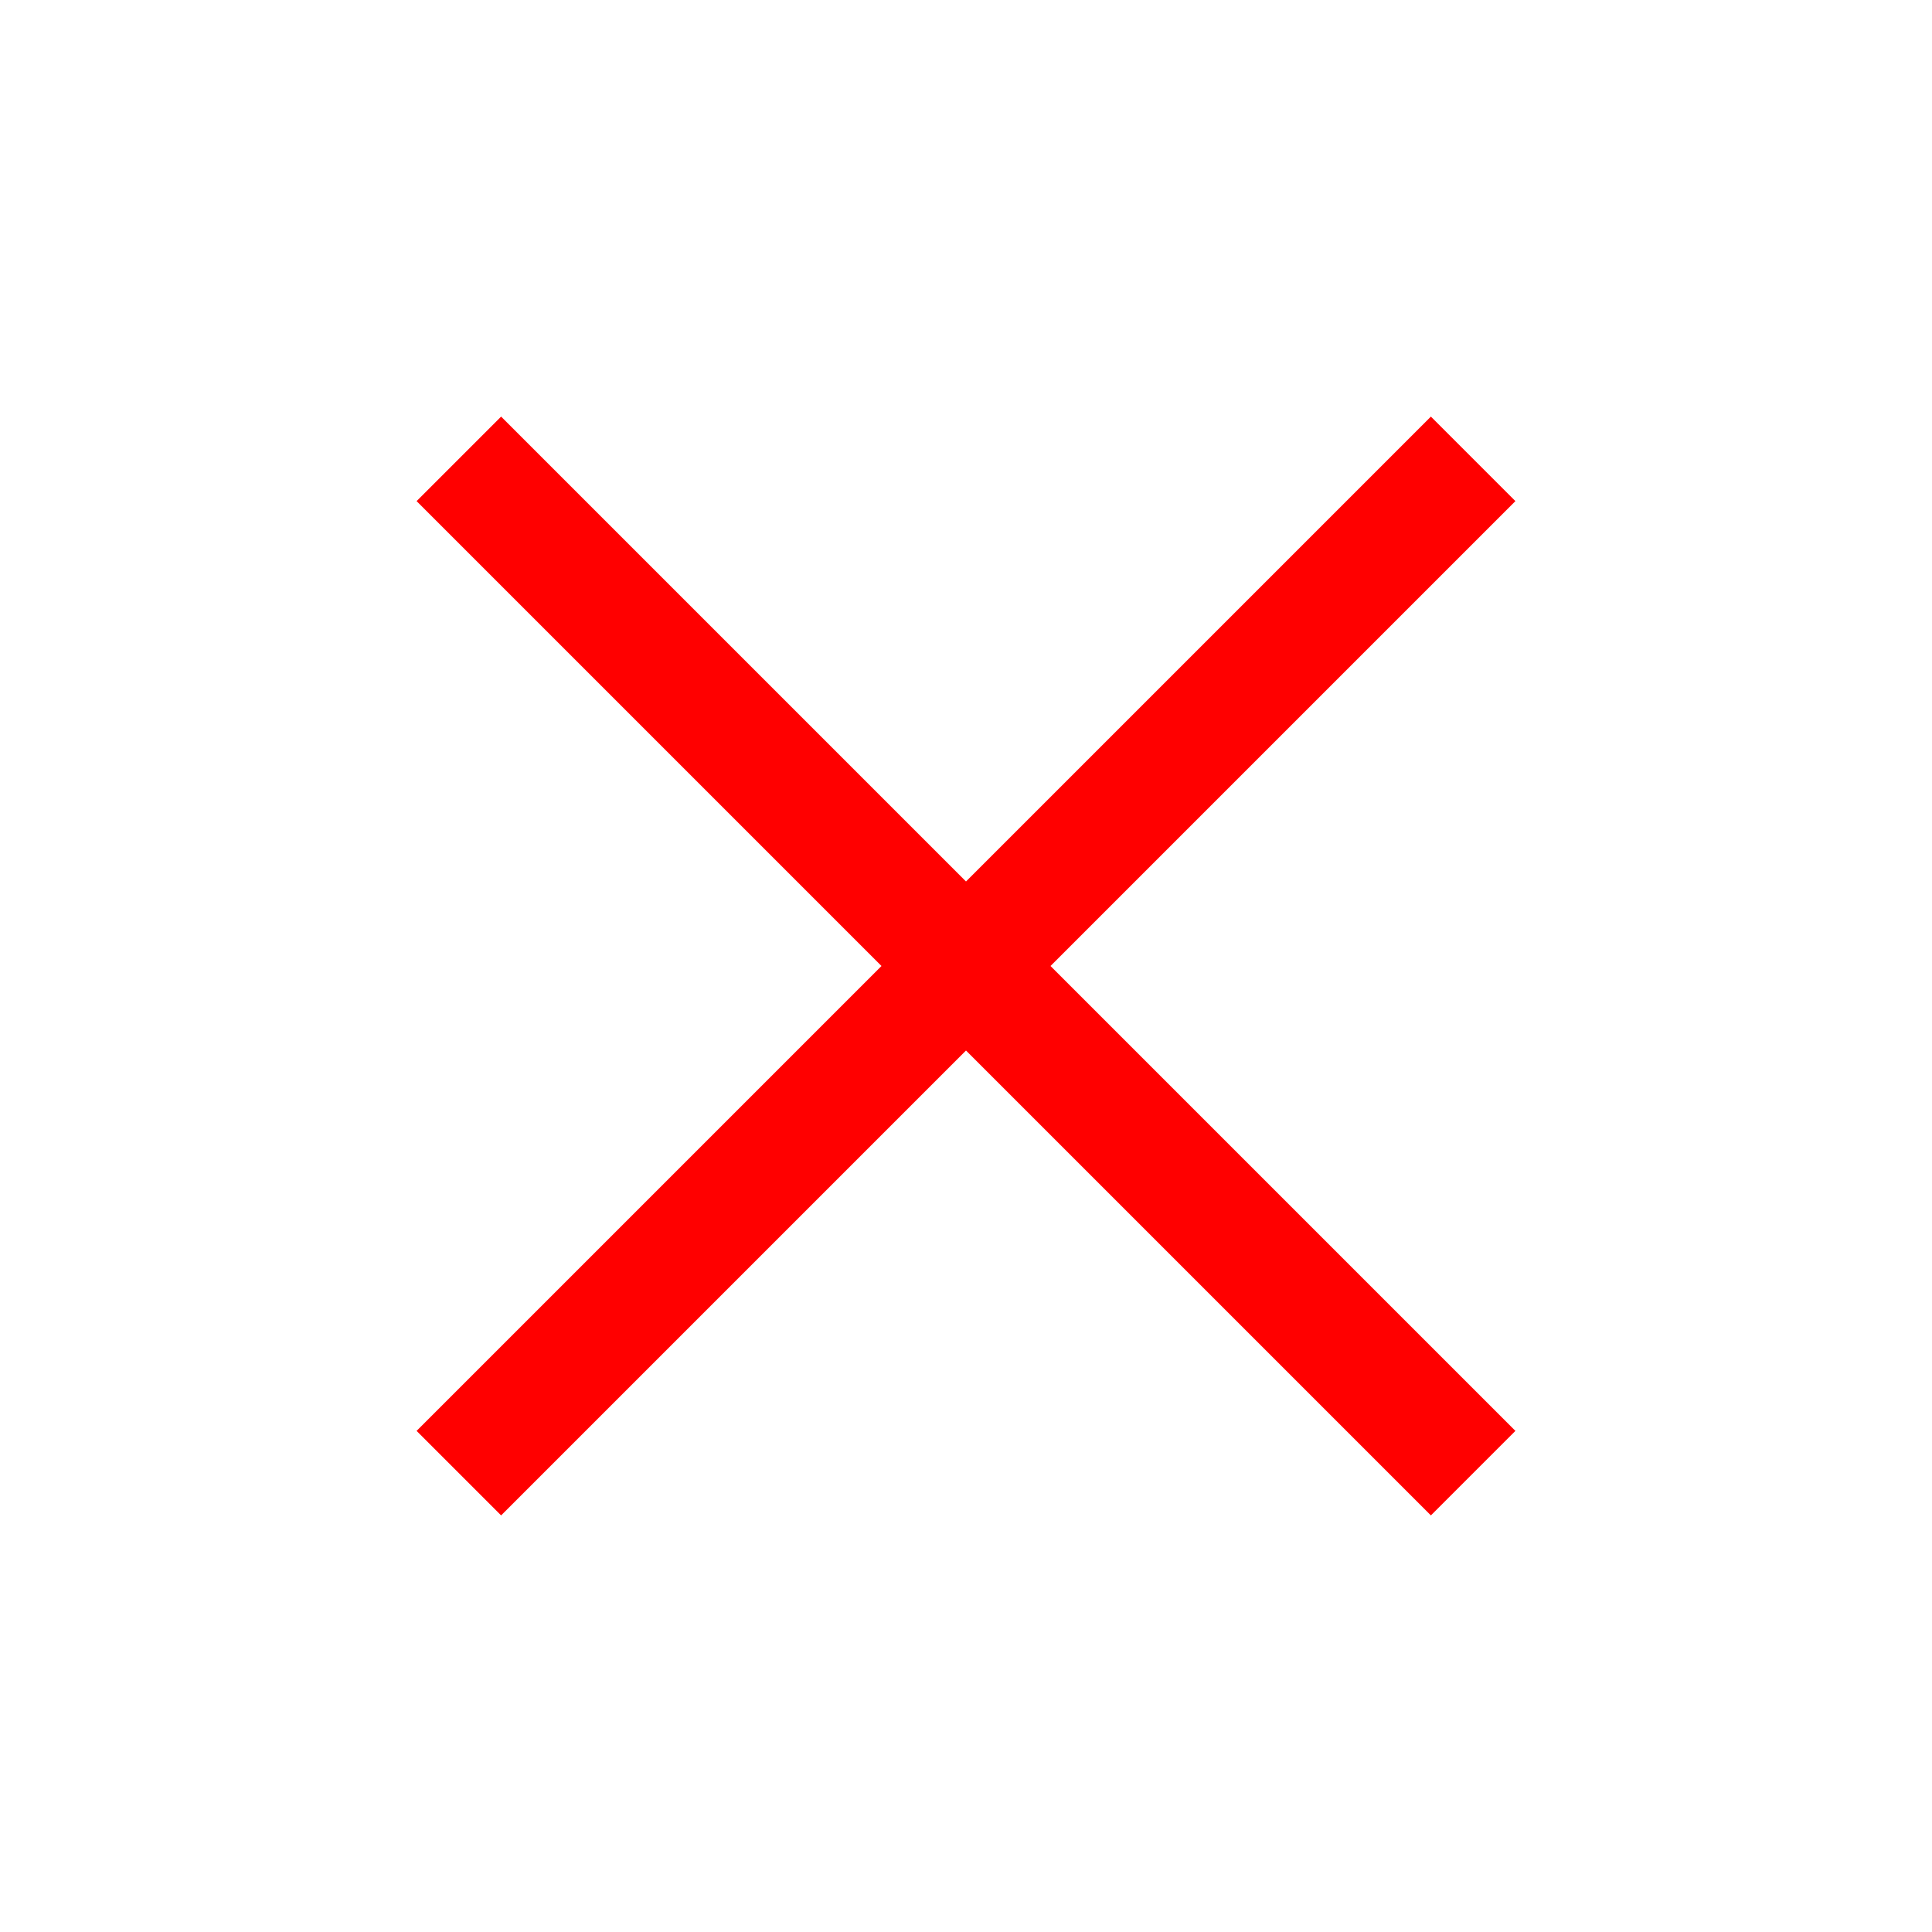
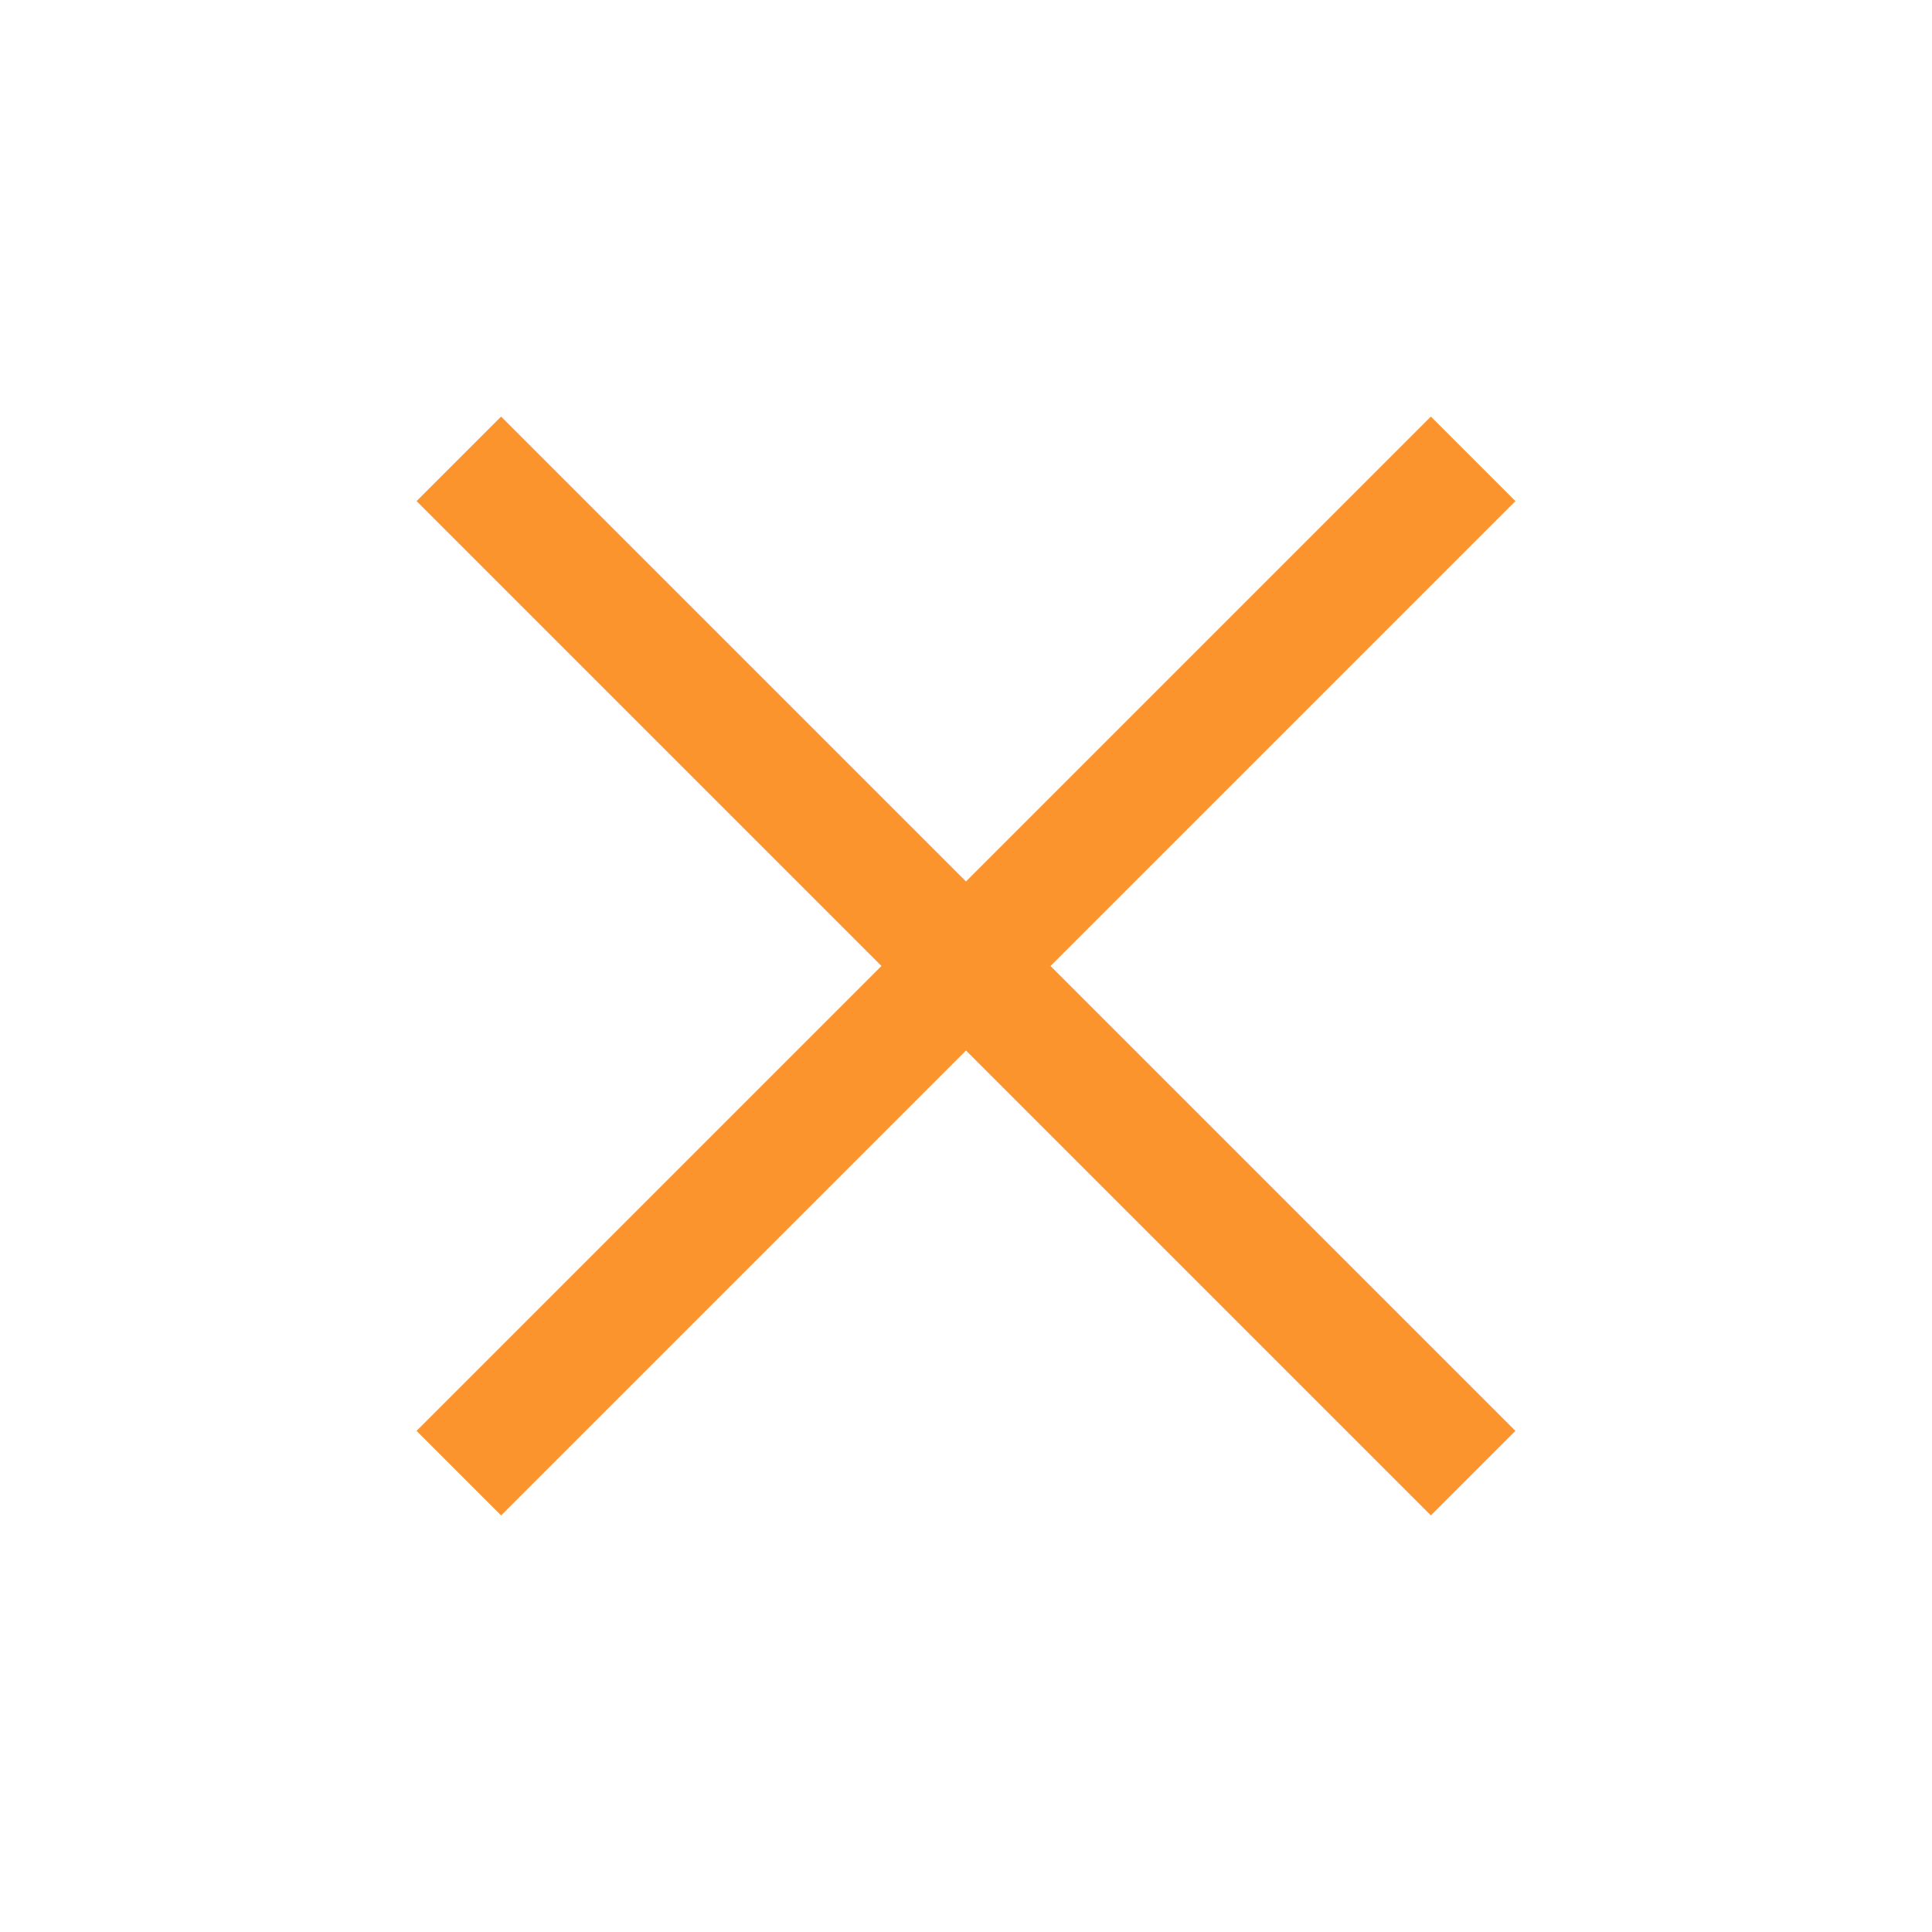
- <svg xmlns="http://www.w3.org/2000/svg" height="48" width="48" fill="red">
+ <svg xmlns="http://www.w3.org/2000/svg" height="48" width="48" fill="#fb942d">
  <path d="m12.45 37.65-2.1-2.1L21.9 24 10.35 12.45l2.1-2.1L24 21.9l11.55-11.55 2.1 2.1L26.1 24l11.55 11.55-2.1 2.1L24 26.1Z" />
</svg>
